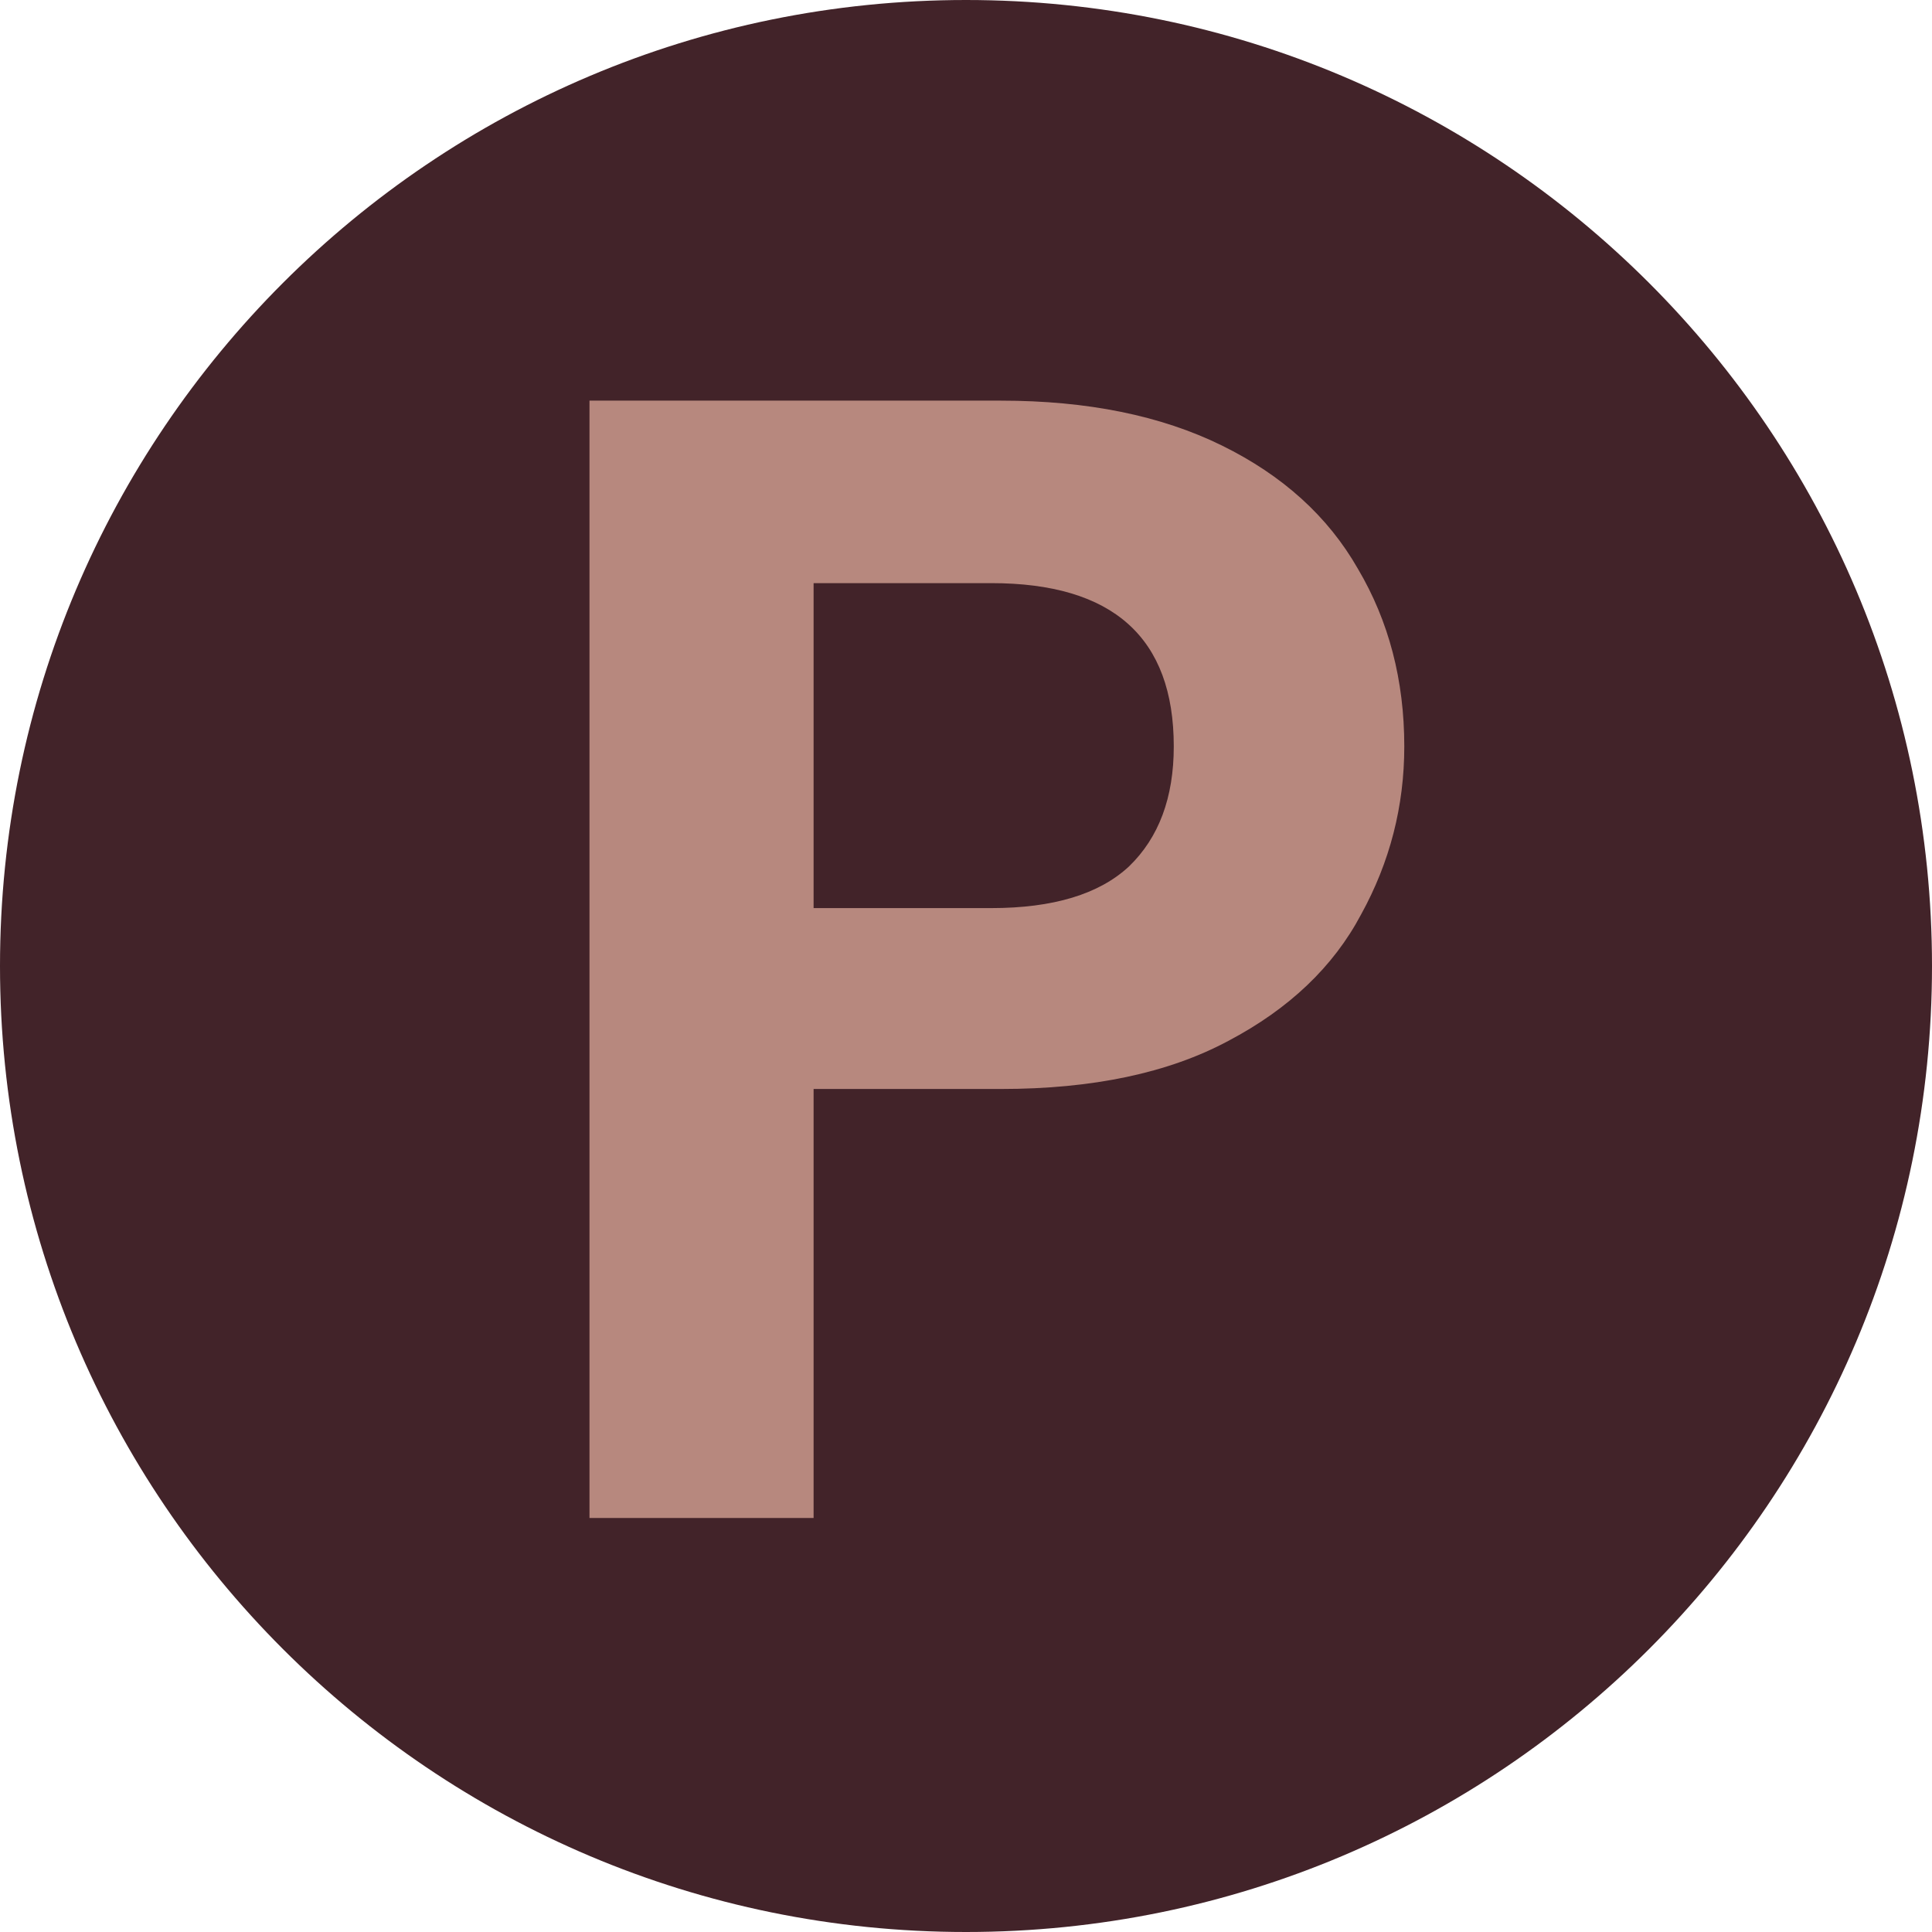
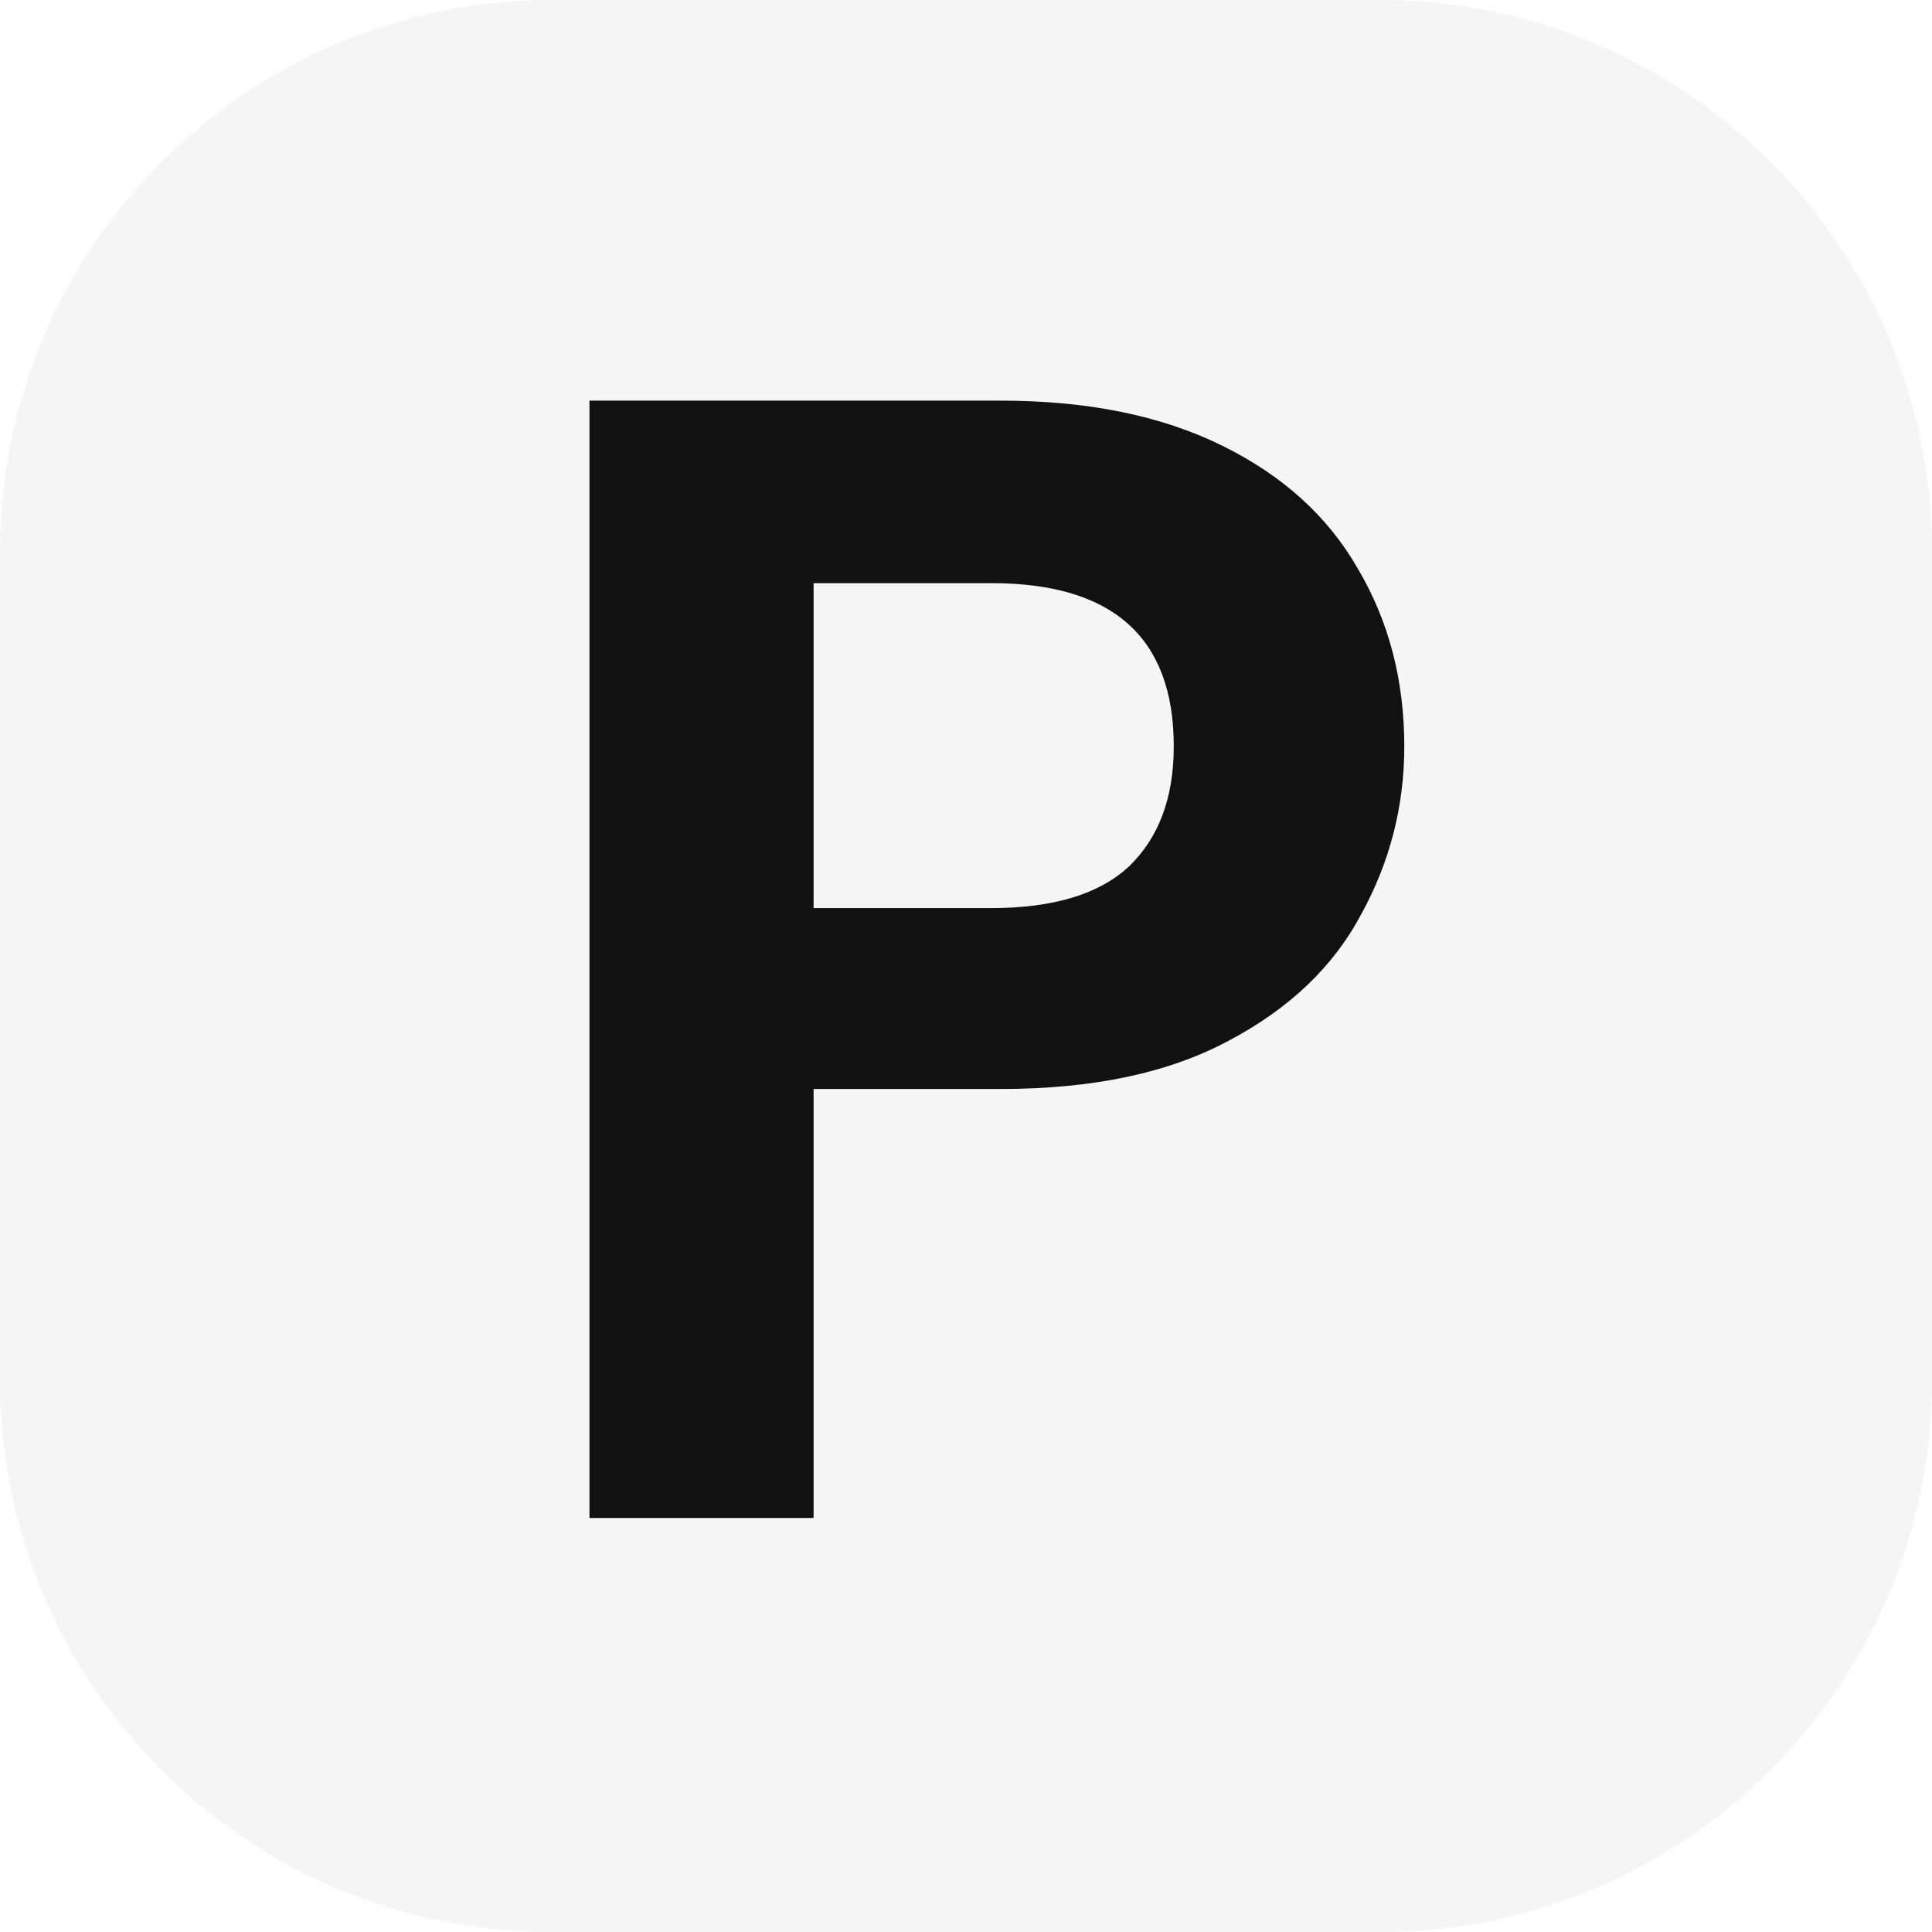
<svg xmlns="http://www.w3.org/2000/svg" width="70" height="70" viewBox="0 0 70 70" fill="none">
-   <rect width="70" height="70" rx="35" fill="#422329" />
-   <path d="M50.88 27.044C50.88 29.209 50.358 31.239 49.314 33.134C48.309 35.029 46.704 36.556 44.5 37.716C42.335 38.876 39.59 39.456 36.264 39.456H29.478V55H21.358V14.516H36.264C39.396 14.516 42.064 15.057 44.268 16.14C46.472 17.223 48.116 18.711 49.198 20.606C50.32 22.501 50.88 24.647 50.88 27.044ZM35.916 32.902C38.159 32.902 39.822 32.399 40.904 31.394C41.987 30.35 42.528 28.9 42.528 27.044C42.528 23.1 40.324 21.128 35.916 21.128H29.478V32.902H35.916Z" fill="#B7887E" />
+   <rect width="70" height="70" rx="20" fill="#F5F5F5" />
+   <path d="M50.88 27.044C50.88 29.209 50.358 31.239 49.314 33.134C48.309 35.029 46.704 36.556 44.5 37.716C42.335 38.876 39.59 39.456 36.264 39.456H29.478V55H21.358V14.516H36.264C39.396 14.516 42.064 15.057 44.268 16.14C46.472 17.223 48.116 18.711 49.198 20.606C50.32 22.501 50.88 24.647 50.88 27.044ZM35.916 32.902C38.159 32.902 39.822 32.399 40.904 31.394C41.987 30.35 42.528 28.9 42.528 27.044C42.528 23.1 40.324 21.128 35.916 21.128H29.478V32.902H35.916Z" fill="#111111" />
</svg>
